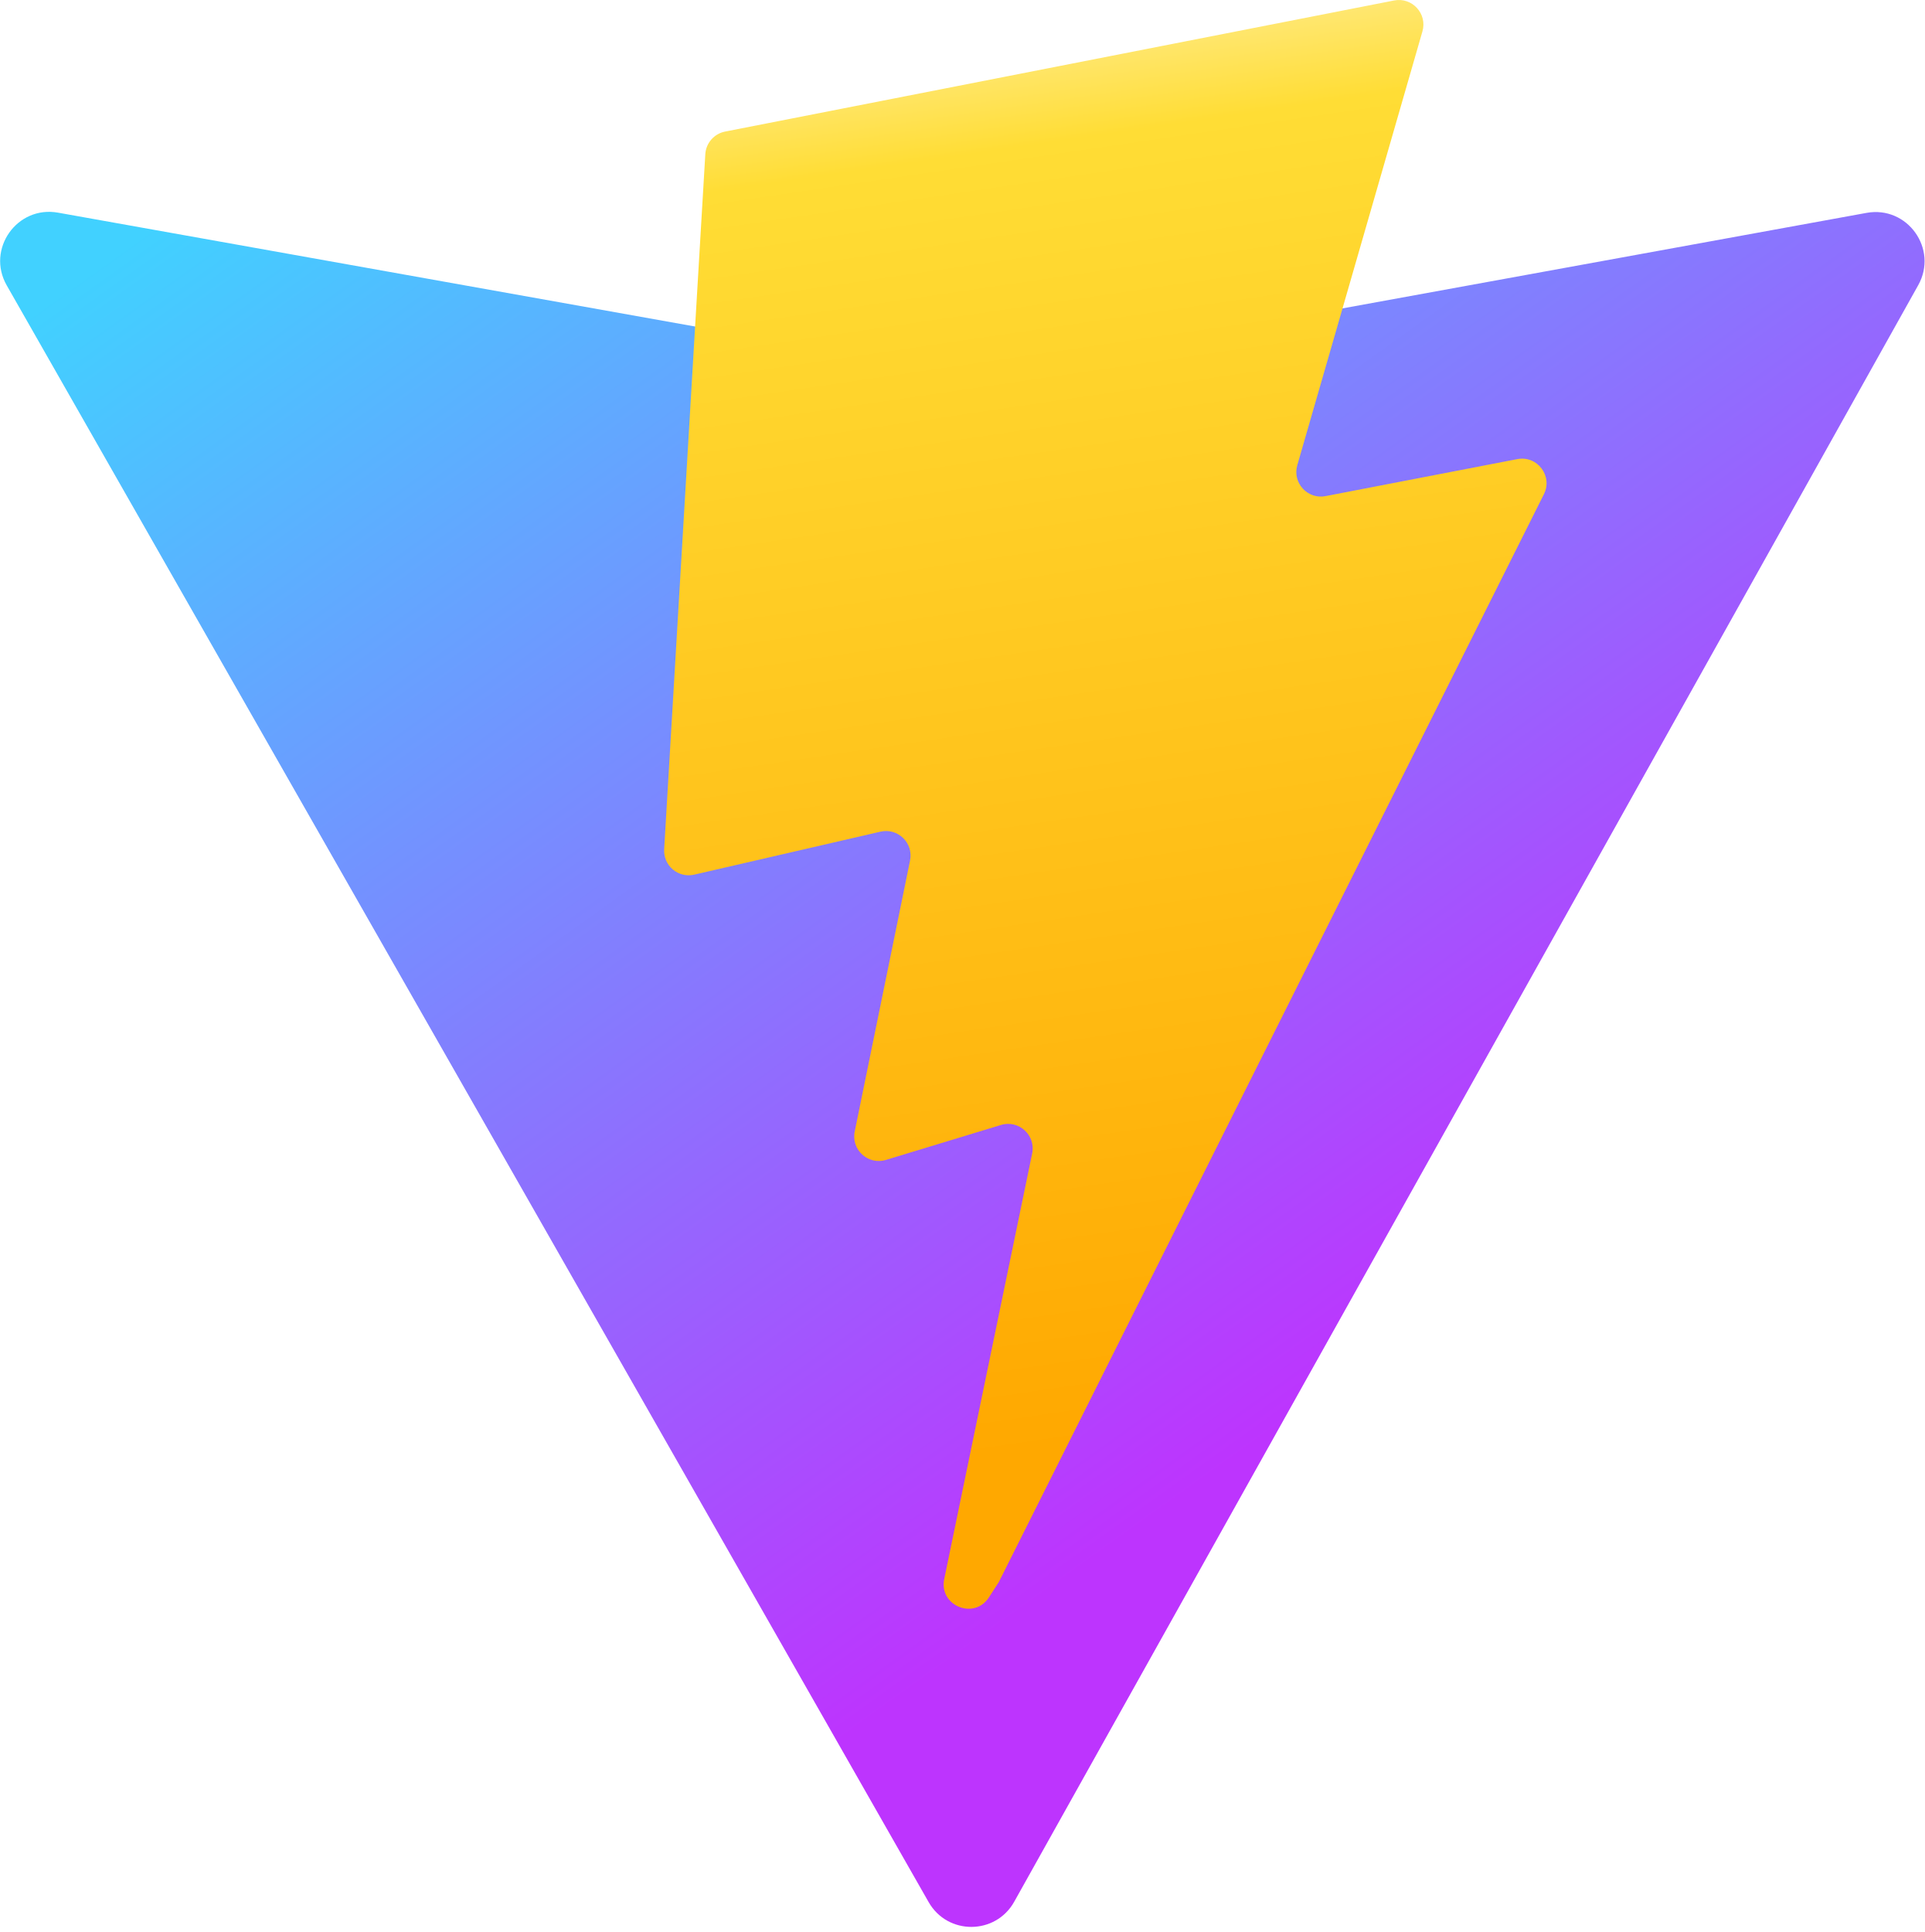
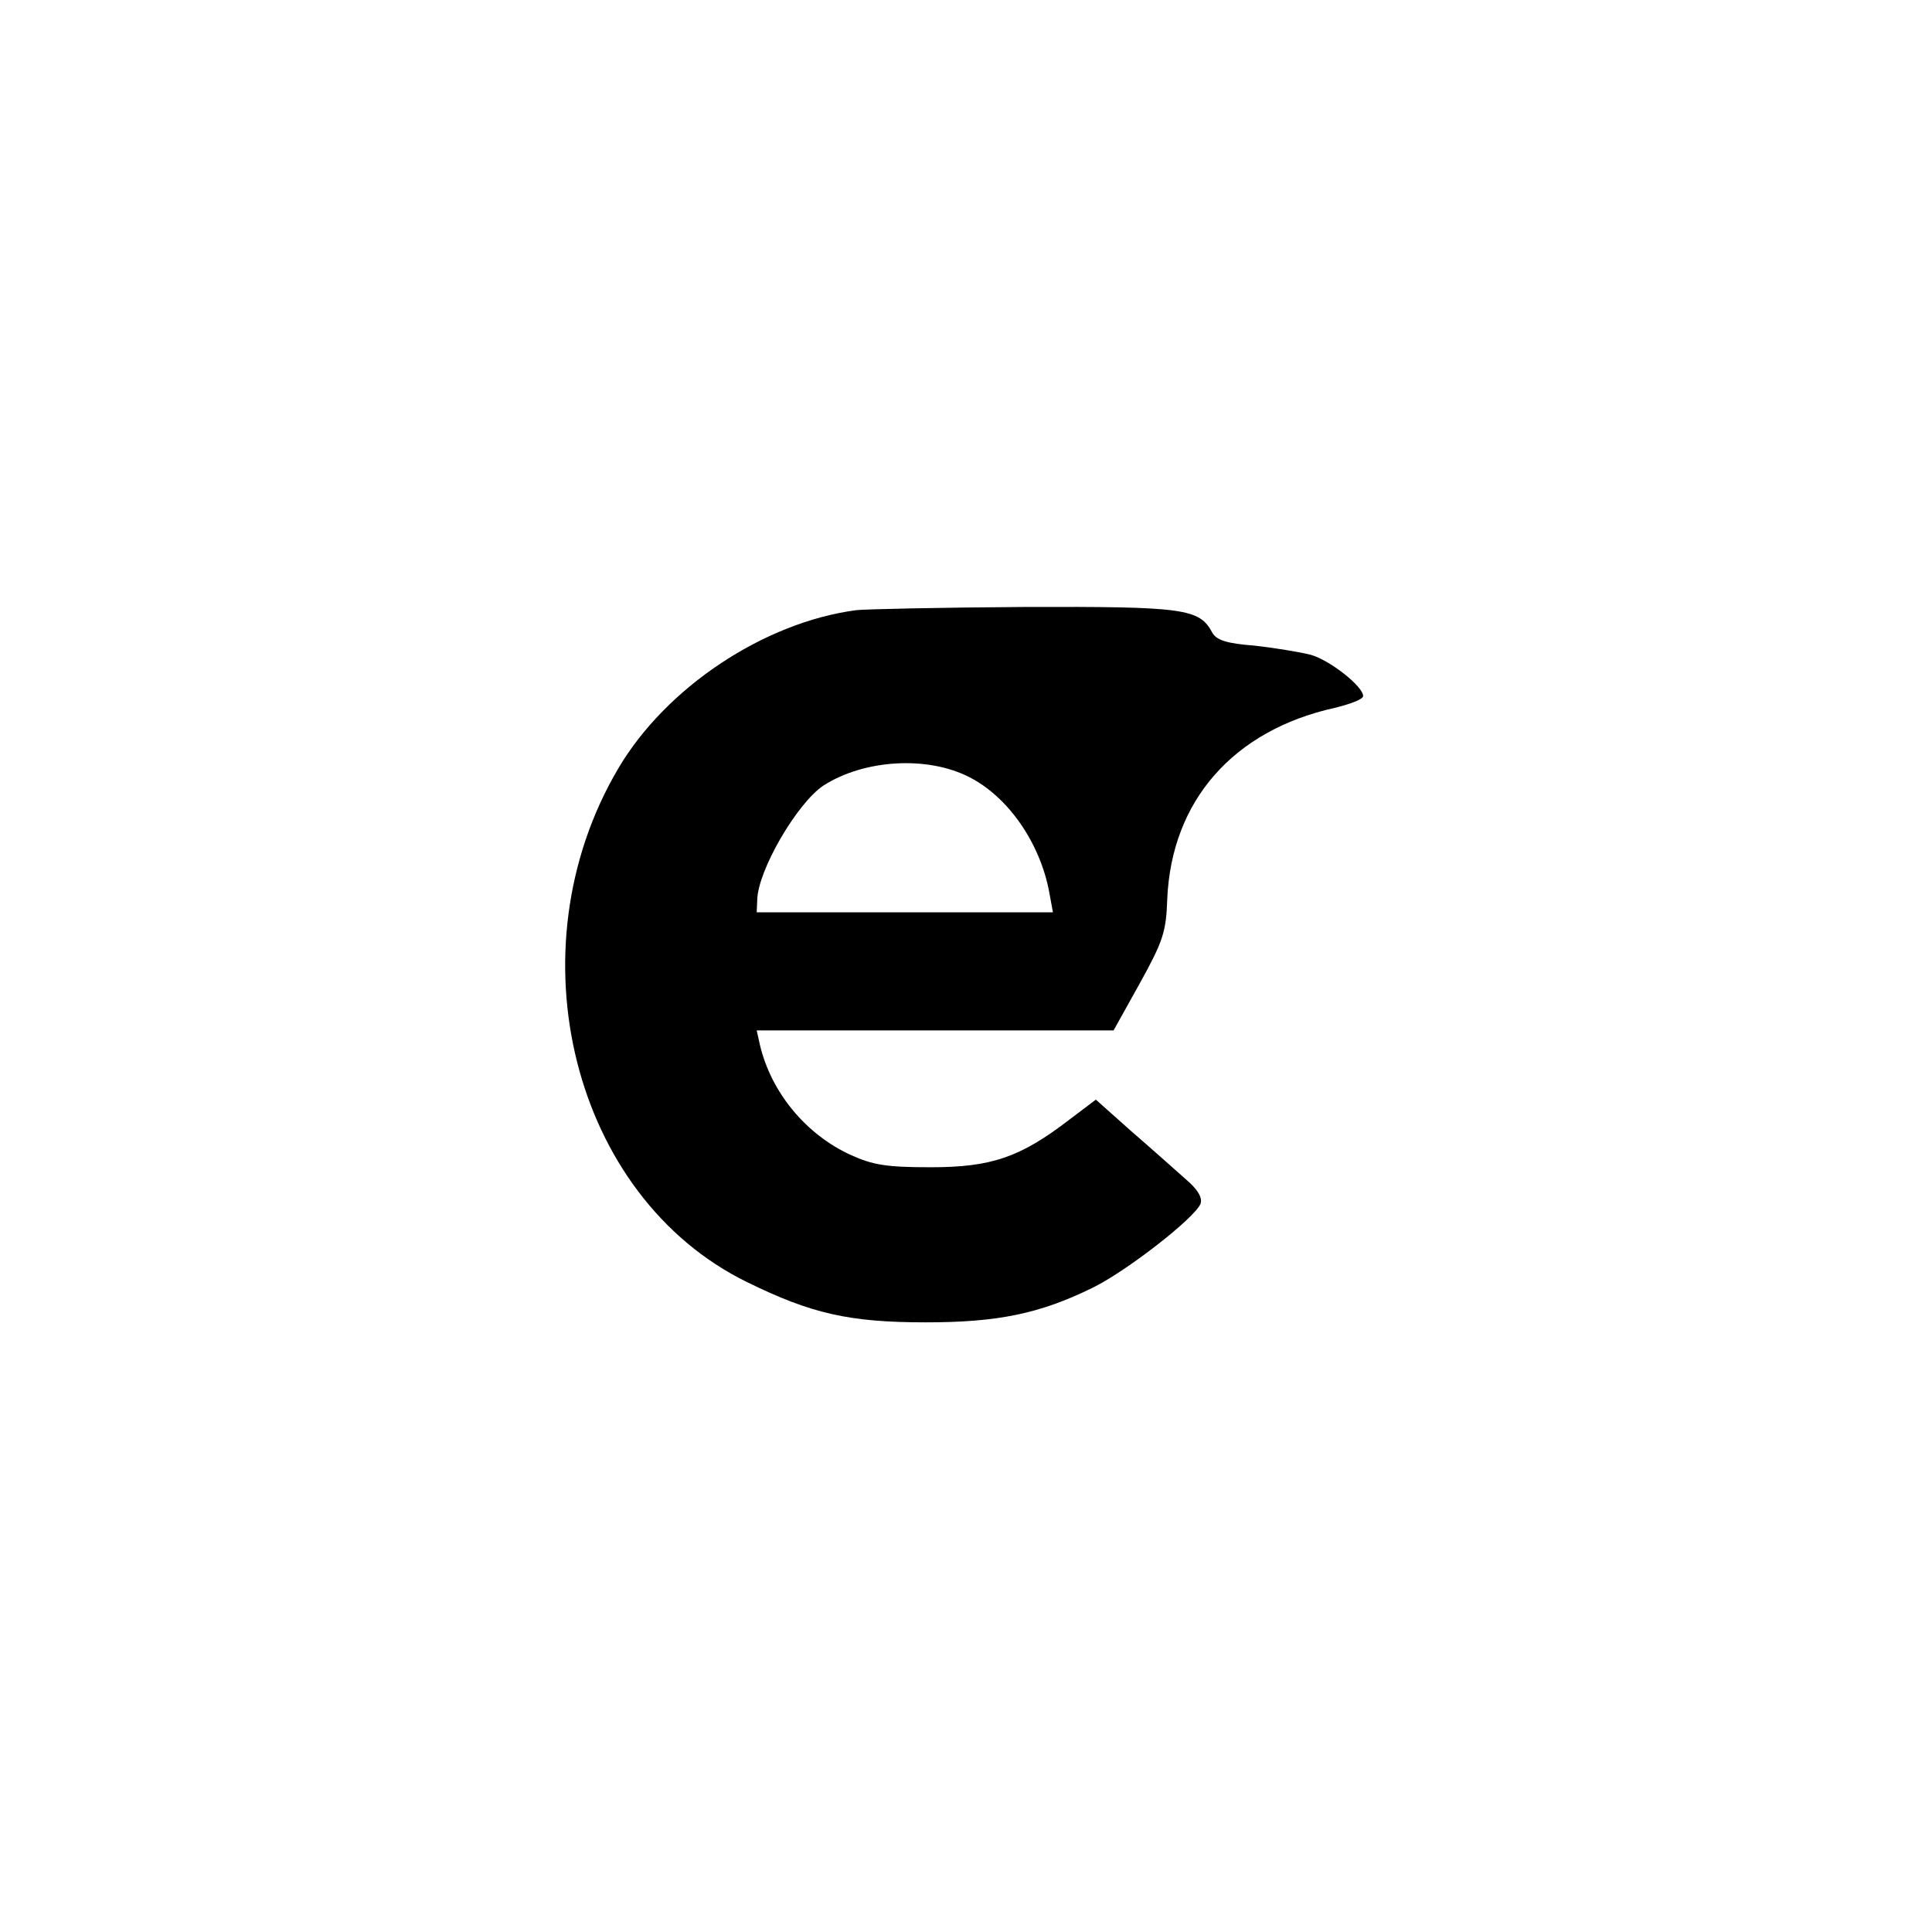
- <svg xmlns="http://www.w3.org/2000/svg" aria-hidden="true" role="img" class="iconify iconify--logos" width="31.88" height="32" preserveAspectRatio="xMidYMid meet" viewBox="0 0 256 257">
-   <defs>
-     <linearGradient id="IconifyId1813088fe1fbc01fb466" x1="-.828%" x2="57.636%" y1="7.652%" y2="78.411%">
-       <stop offset="0%" stop-color="#41D1FF" />
-       <stop offset="100%" stop-color="#BD34FE" />
-     </linearGradient>
-     <linearGradient id="IconifyId1813088fe1fbc01fb467" x1="43.376%" x2="50.316%" y1="2.242%" y2="89.03%">
-       <stop offset="0%" stop-color="#FFEA83" />
-       <stop offset="8.333%" stop-color="#FFDD35" />
-       <stop offset="100%" stop-color="#FFA800" />
-     </linearGradient>
-   </defs>
-   <path fill="url(#IconifyId1813088fe1fbc01fb466)" d="M255.153 37.938L134.897 252.976c-2.483 4.44-8.862 4.466-11.382.048L.875 37.958c-2.746-4.814 1.371-10.646 6.827-9.67l120.385 21.517a6.537 6.537 0 0 0 2.322-.004l117.867-21.483c5.438-.991 9.574 4.796 6.877 9.62Z" />
-   <path fill="url(#IconifyId1813088fe1fbc01fb467)" d="M185.432.063L96.44 17.501a3.268 3.268 0 0 0-2.634 3.014l-5.474 92.456a3.268 3.268 0 0 0 3.997 3.378l24.777-5.718c2.318-.535 4.413 1.507 3.936 3.838l-7.361 36.047c-.495 2.426 1.782 4.5 4.151 3.78l15.304-4.649c2.372-.72 4.652 1.36 4.15 3.788l-11.698 56.621c-.732 3.542 3.979 5.473 5.943 2.437l1.313-2.028l72.516-144.72c1.215-2.423-.88-5.186-3.54-4.672l-25.505 4.922c-2.396.462-4.435-1.77-3.759-4.114l16.646-57.705c.677-2.35-1.37-4.583-3.769-4.113Z" />
+ <svg xmlns="http://www.w3.org/2000/svg" version="1.0" width="360pt" height="360pt" viewBox="0 0 360 360" preserveAspectRatio="xMidYMid meet">
+   <g transform="translate(0,360) scale(0.1,-0.1)" fill="#000000" stroke="none">
+     <path d="M1595 2463 c-172 -23 -354 -144 -443 -295 -200 -339 -85 -798 240 -957 120 -59 191 -75 333 -75 134 0 212 16 310 64 64 31 192 131 202 157 4 11 -5 27 -29 47 -19 17 -64 57 -101 89 l-65 58 -49 -37 c-91 -70 -145 -89 -258 -89 -83 0 -108 4 -150 23 -83 38 -148 116 -169 205 l-6 27 332 0 333 0 49 88 c43 78 49 95 51 157 8 183 123 314 312 356 29 7 53 16 53 22 0 18 -62 67 -98 77 -20 5 -68 13 -105 17 -51 4 -70 10 -78 24 -24 45 -51 49 -351 48 -156 -1 -296 -4 -313 -6z m211 -311 c73 -37 132 -123 149 -214 l7 -38 -276 0 -276 0 1 23 c1 55 74 180 123 213 76 49 194 56 272 16z" />
+   </g>
</svg>
